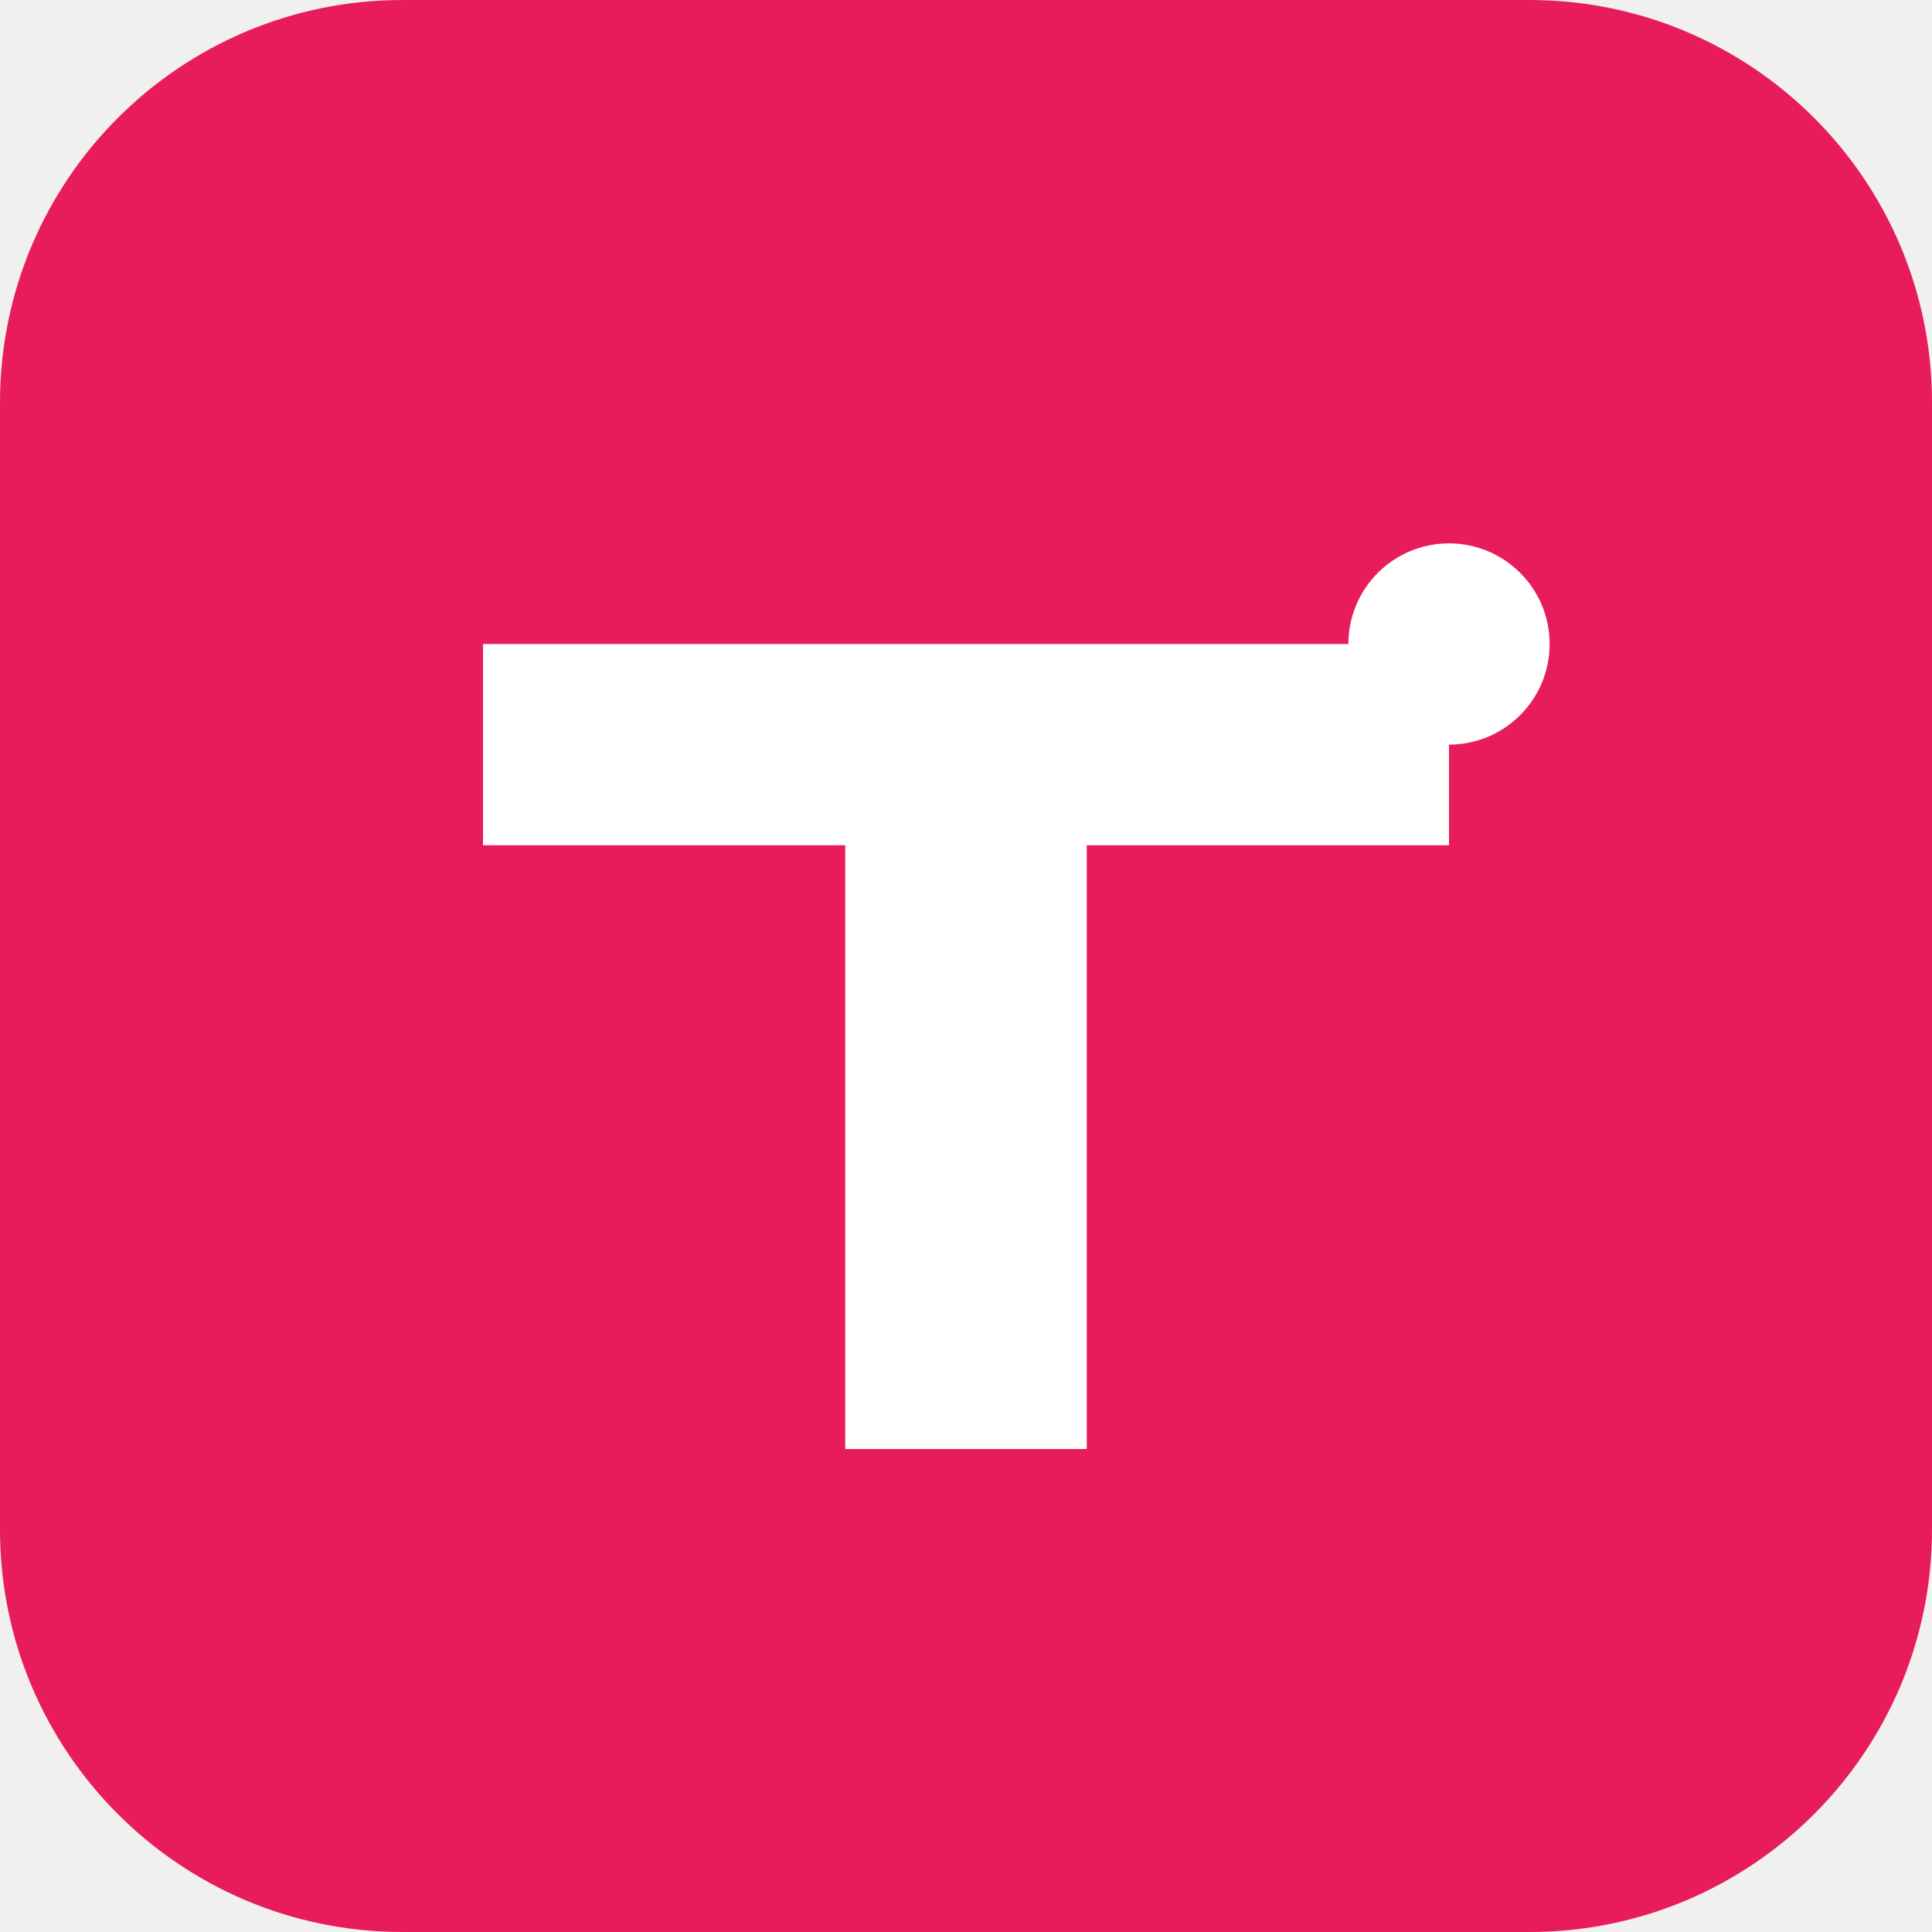
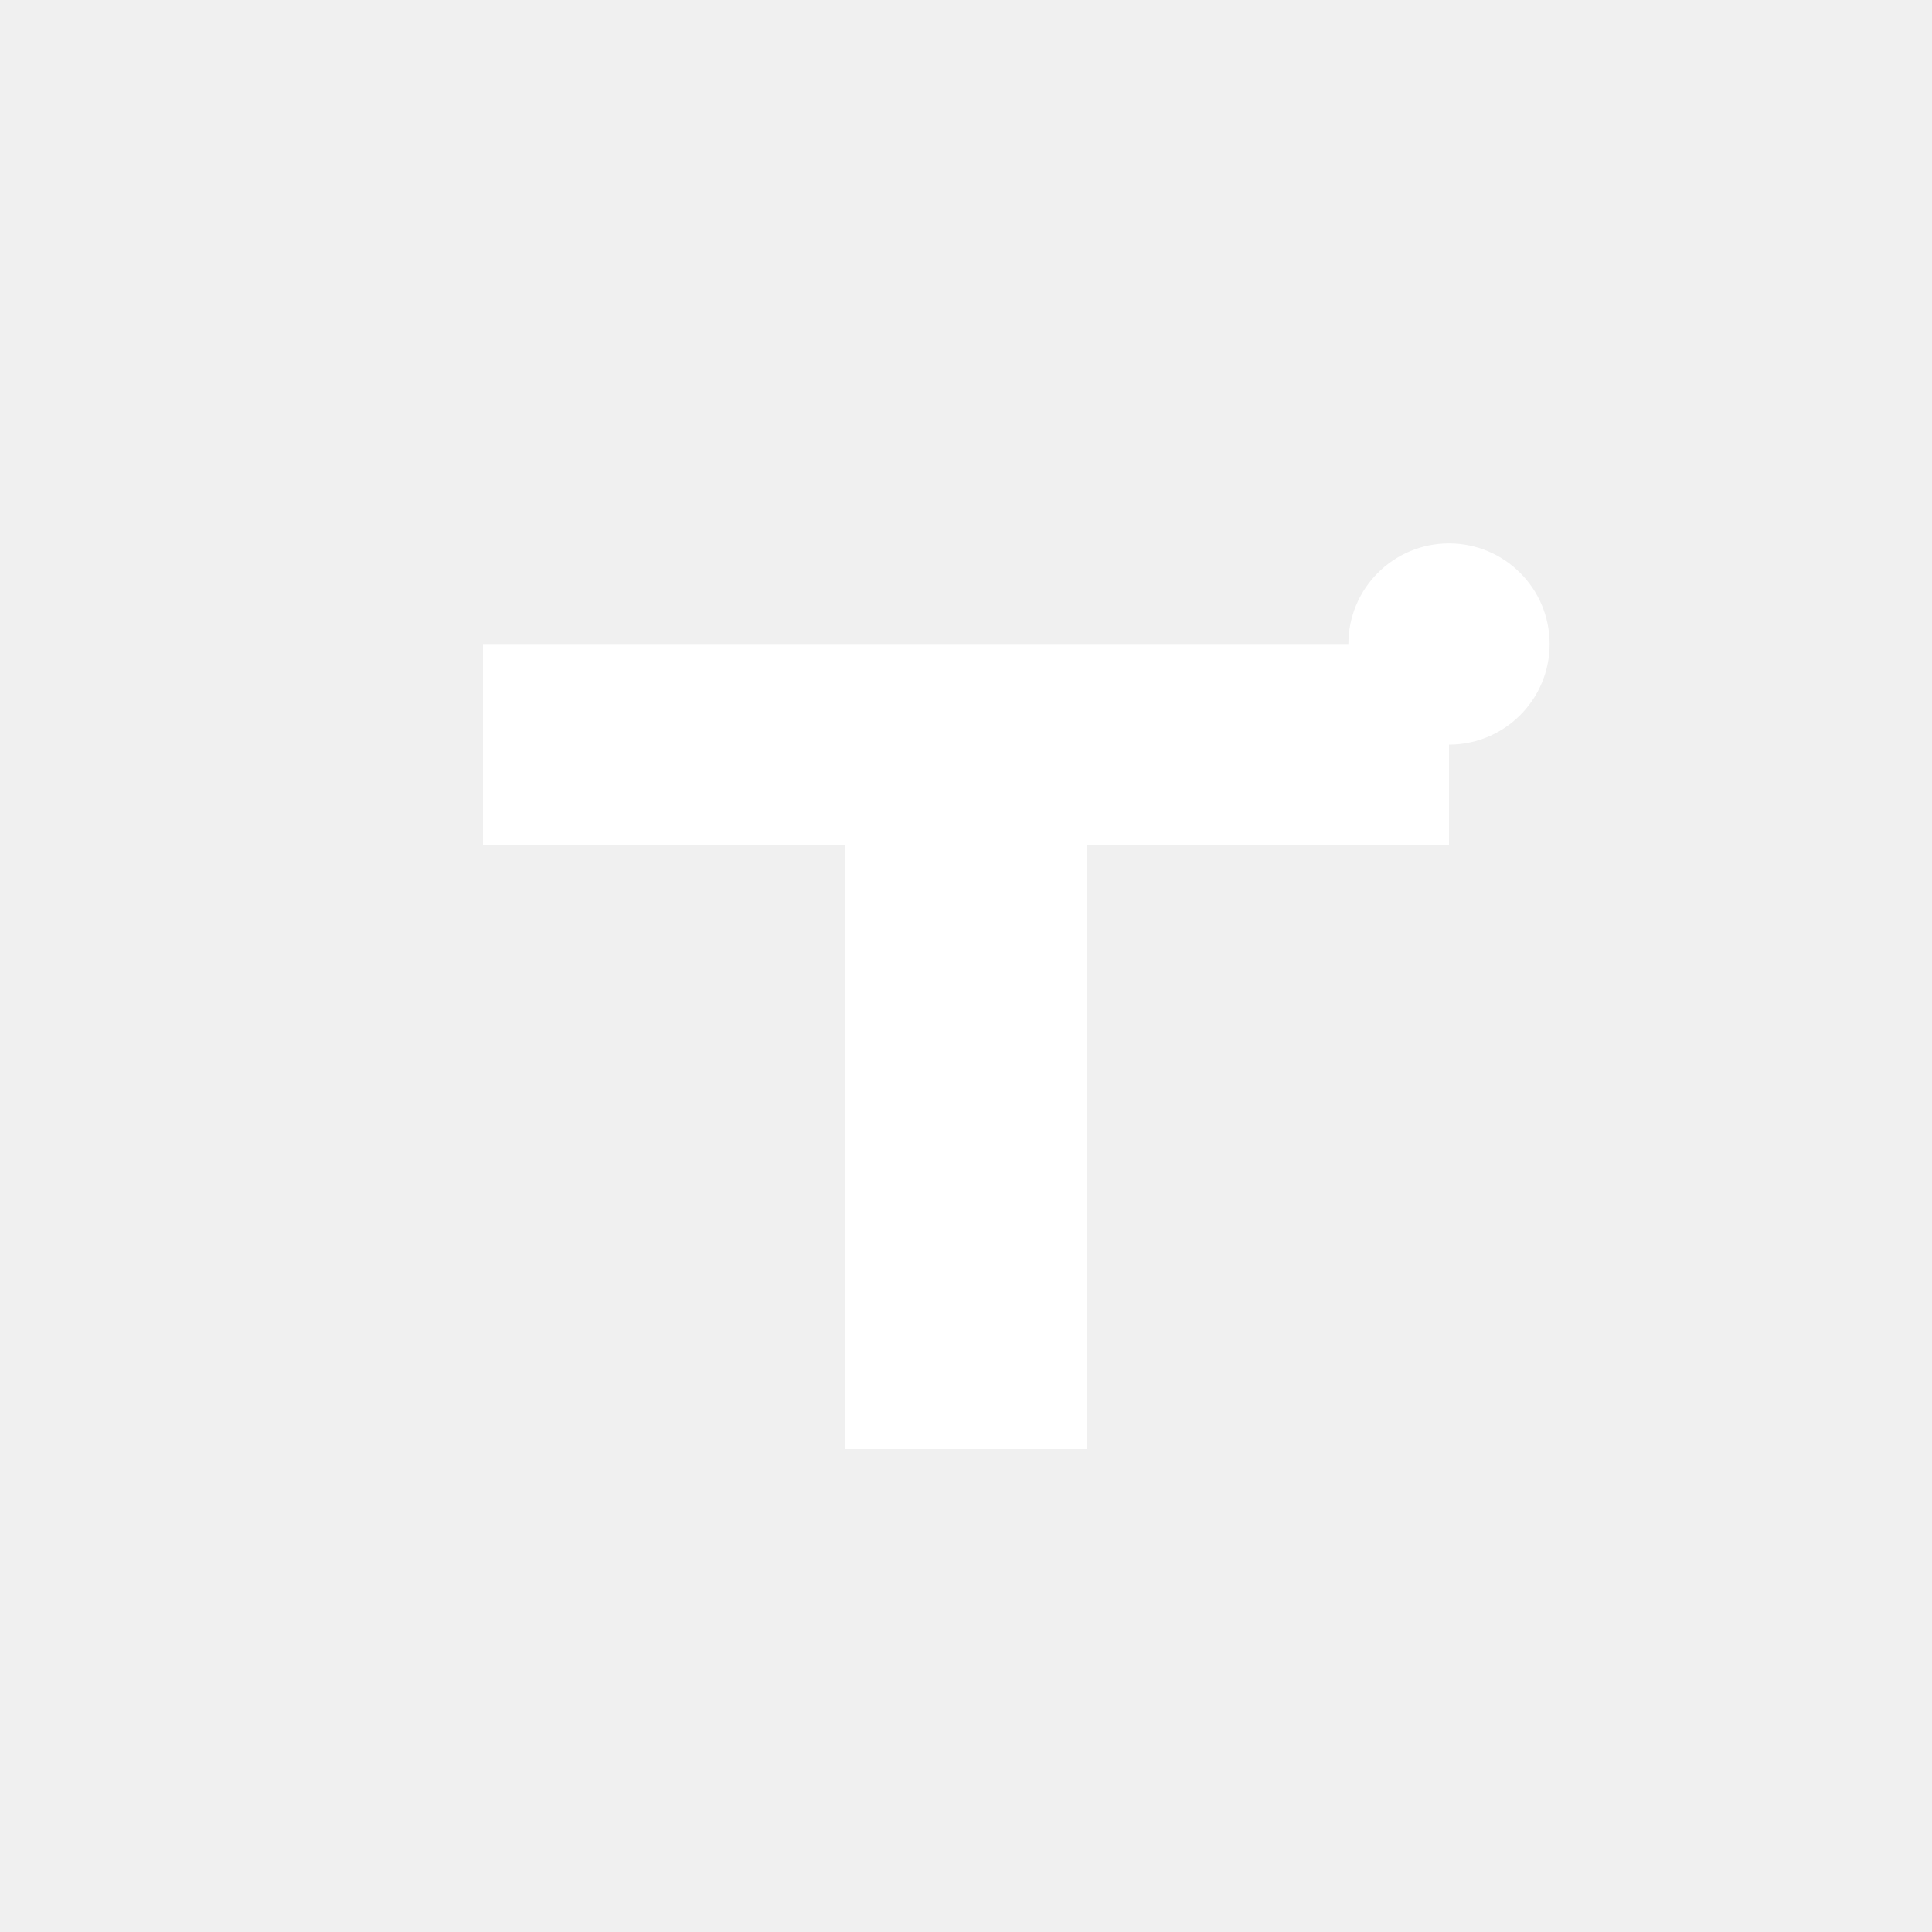
<svg xmlns="http://www.w3.org/2000/svg" viewBox="0 0 48 48" width="48" height="48" fill="none">
-   <rect width="48" height="48" rx="10" fill="#E81C5A" />
  <path d="M12 16h24v5H27v15h-6V21h-9v-5z" fill="#ffffff" />
  <circle cx="36" cy="16" r="2.5" fill="#ffffff" />
</svg>
